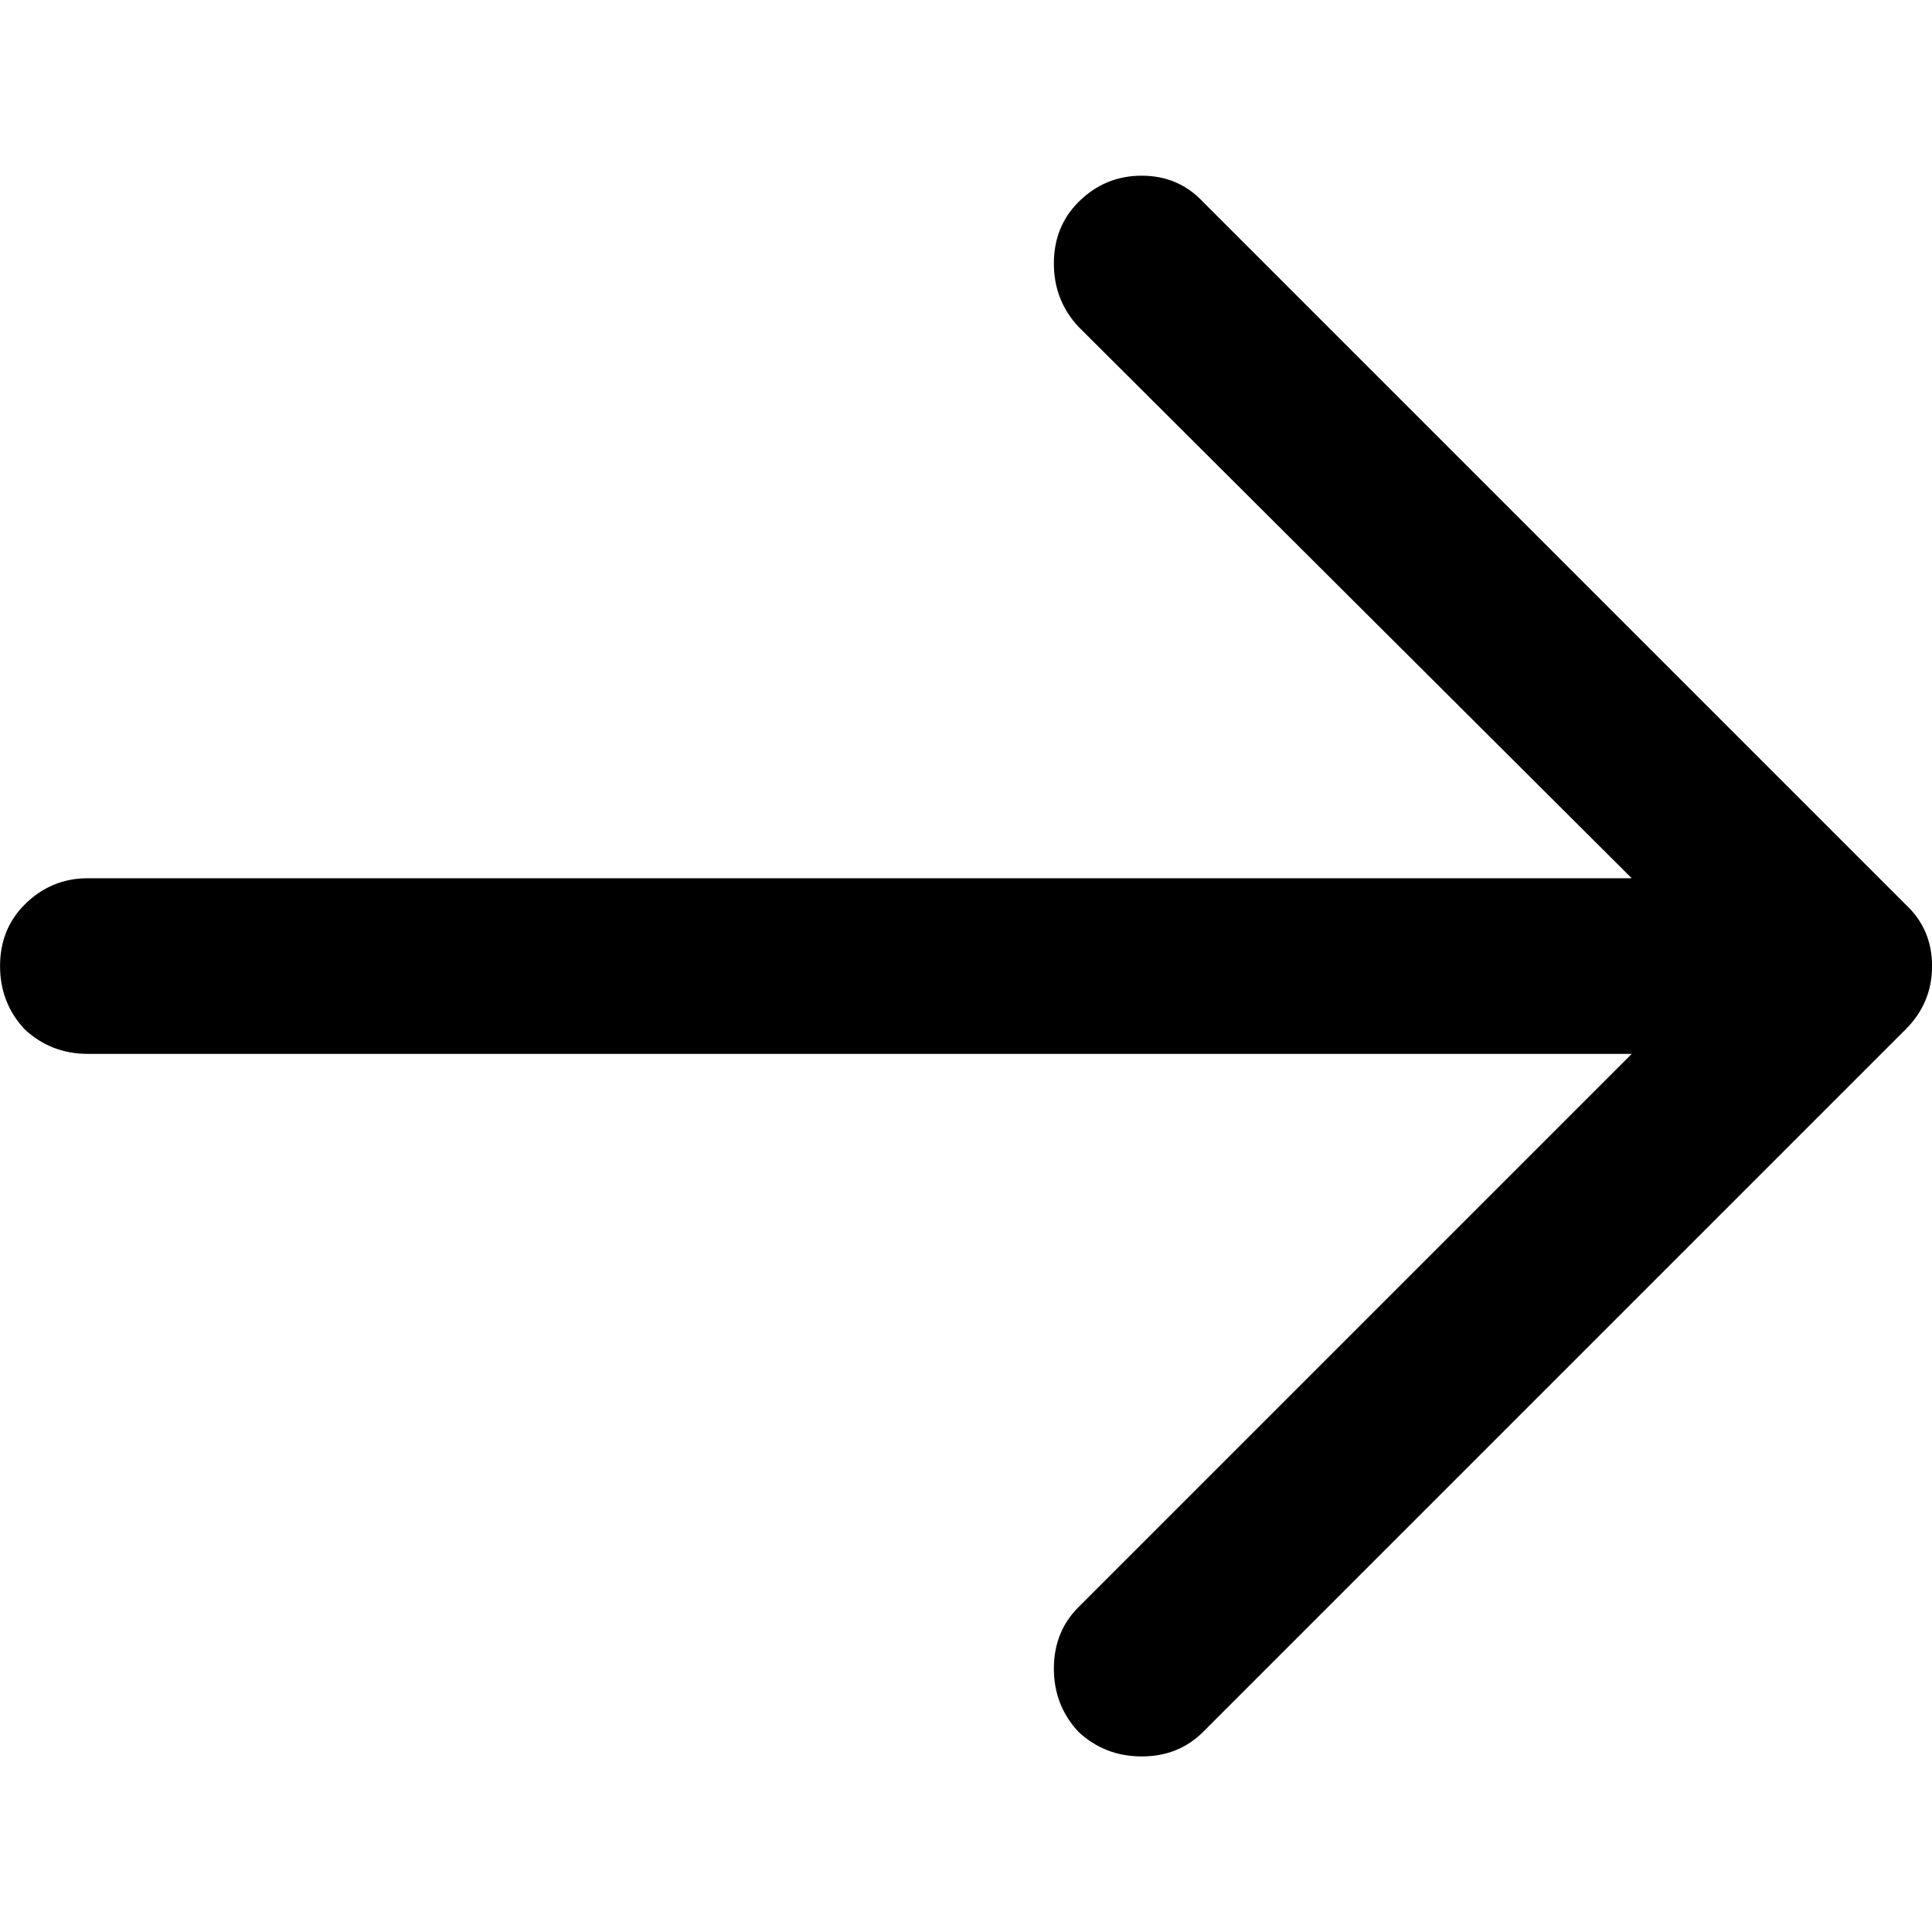
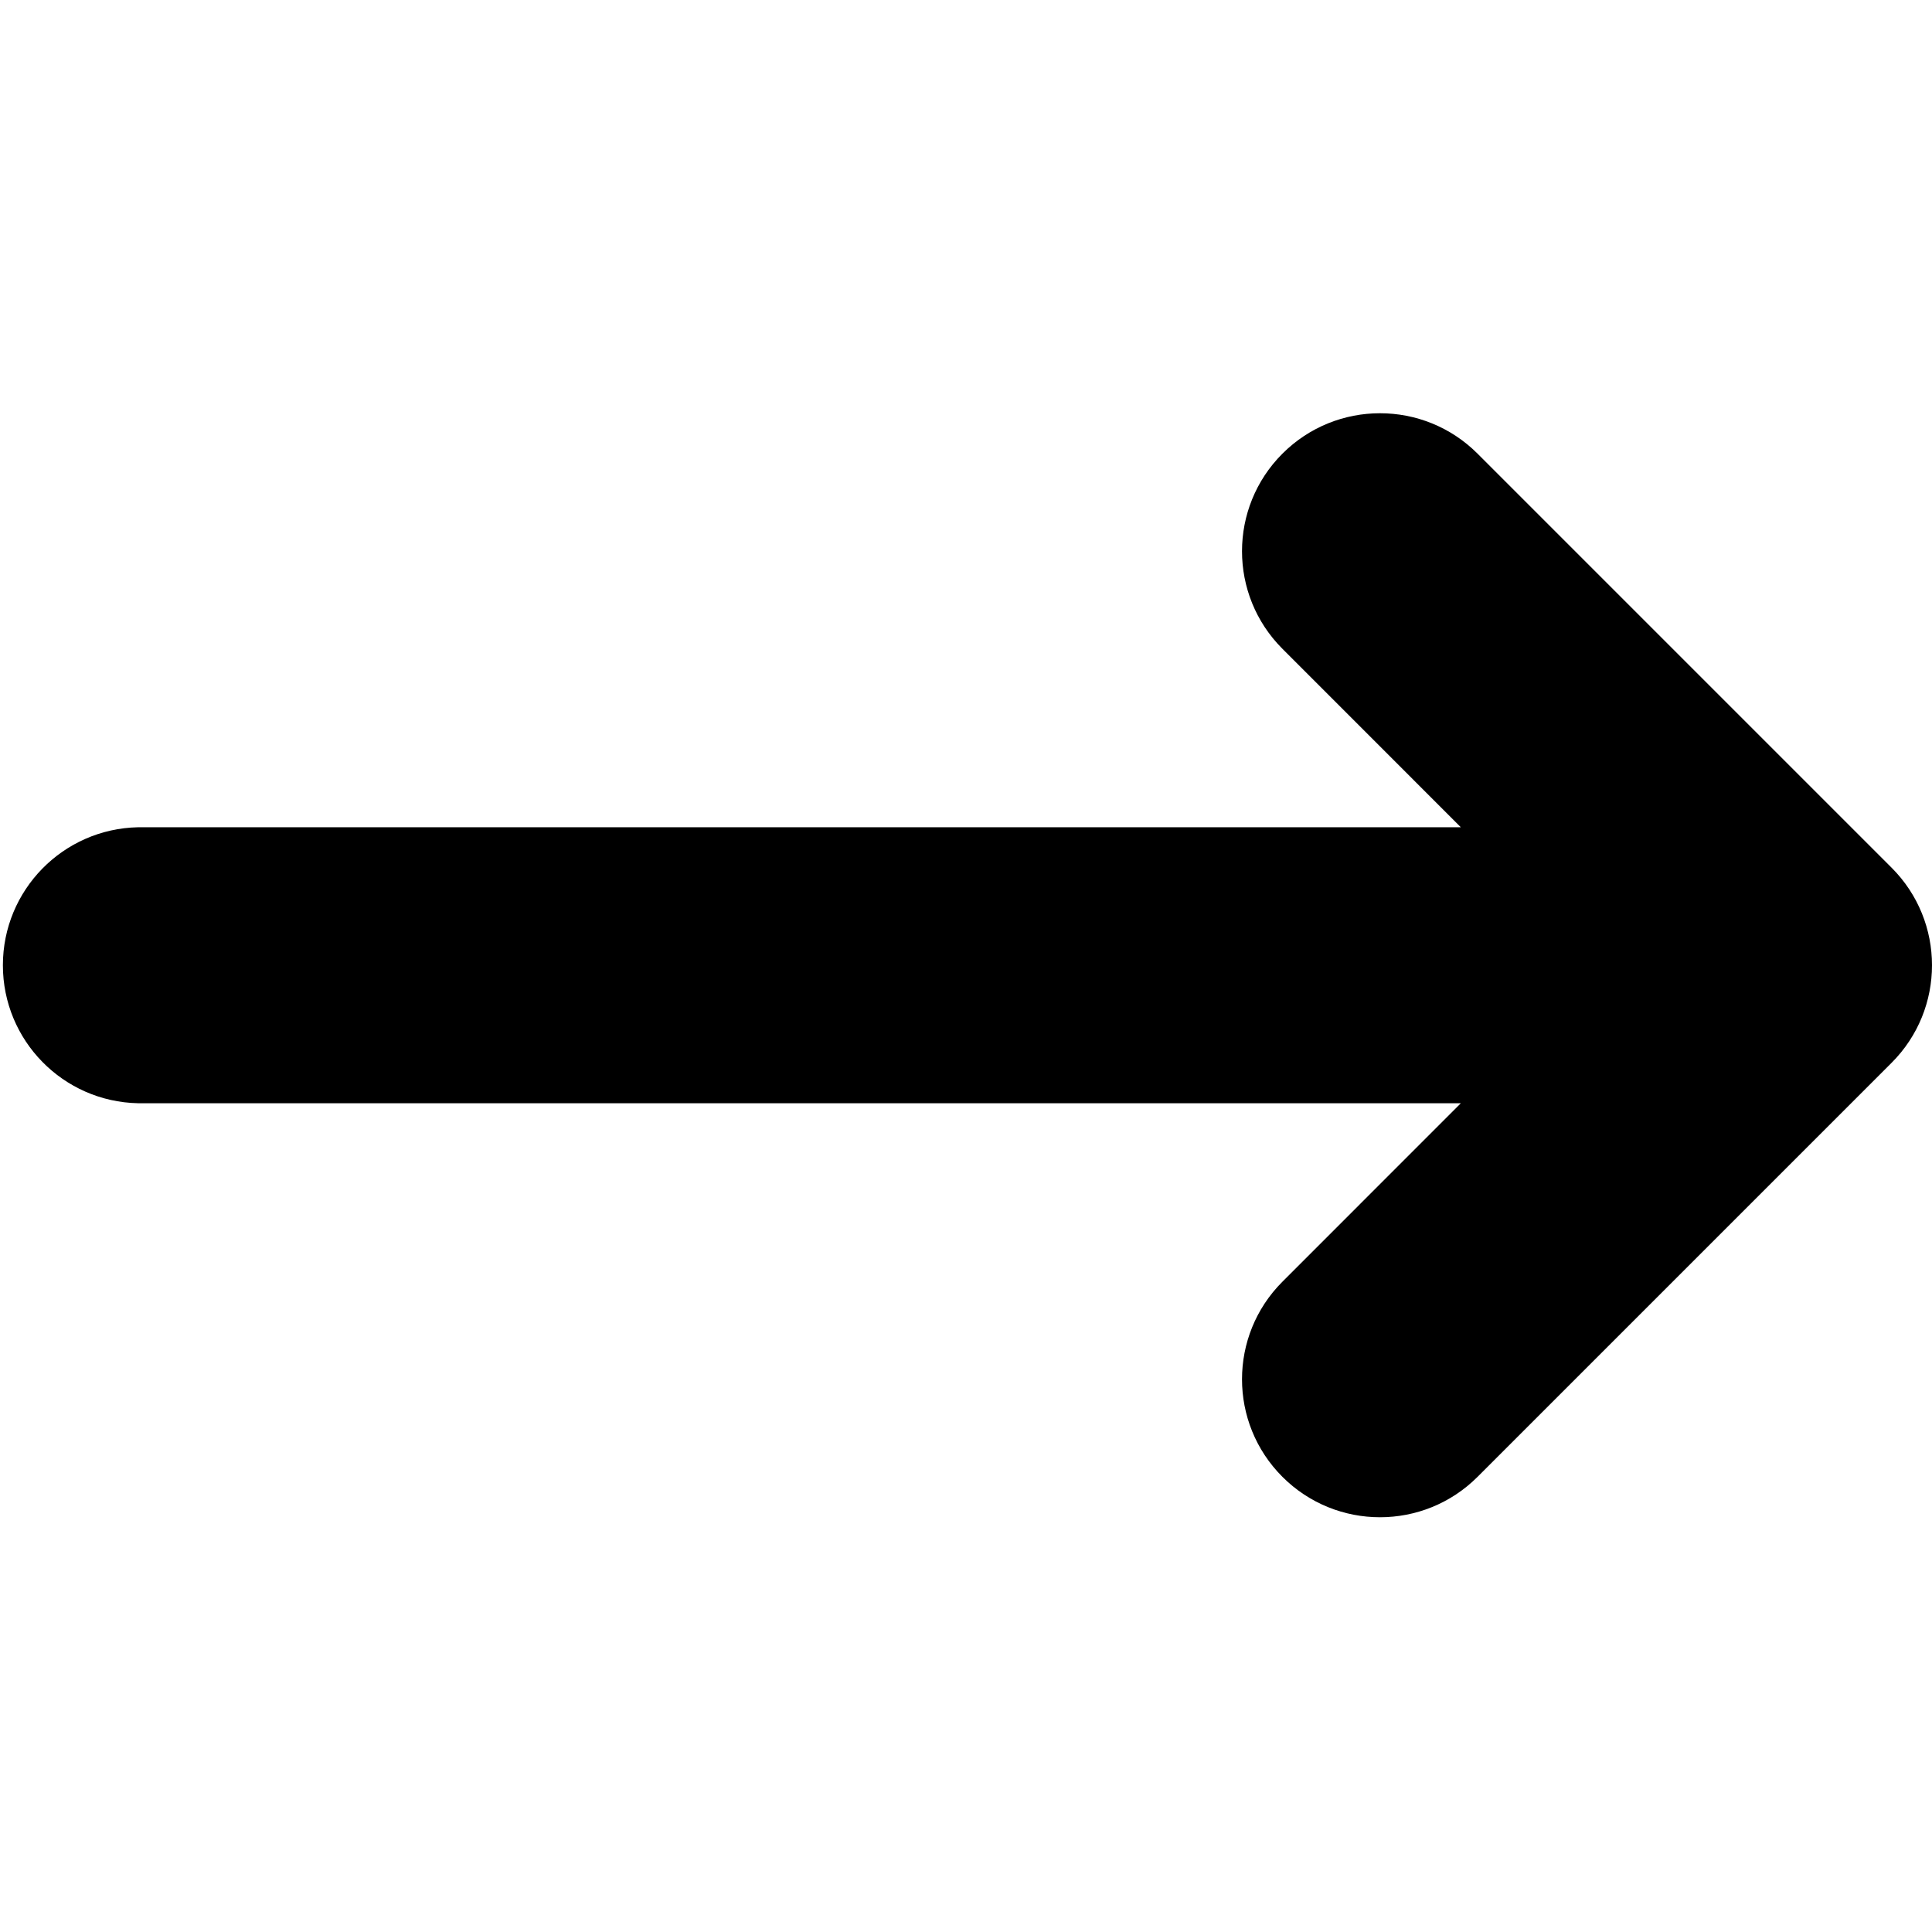
<svg xmlns="http://www.w3.org/2000/svg" width="32" height="32">
-   <path d="m76.75 48.25-20-20q-.7-.75-1.75-.75t-1.8.75q-.7.7-.7 1.75t.7 1.8l15.75 15.7H25q-1.05 0-1.8.75-.7.7-.7 1.75t.7 1.8q.75.7 1.8.7h43.95L53.2 68.25q-.7.7-.7 1.75t.7 1.8q.75.7 1.8.7t1.75-.7l20-20q.75-.75.75-1.8t-.75-1.75z" style="fill:#000;stroke:none" transform="matrix(.58182 0 0 .58182 -13.09 -13.09)" />
+   <path d="M24.473 7.514a2.285 2.285 0 0 0-3.232 3.232l2.955 2.956H2.286a2.286 2.286 0 0 0 0 4.571h21.91l-2.955 2.956a2.285 2.285 0 1 0 3.232 3.232l6.857-6.857a2.285 2.285 0 0 0 0-3.233z" style="stroke-width:2.286" />
</svg>
